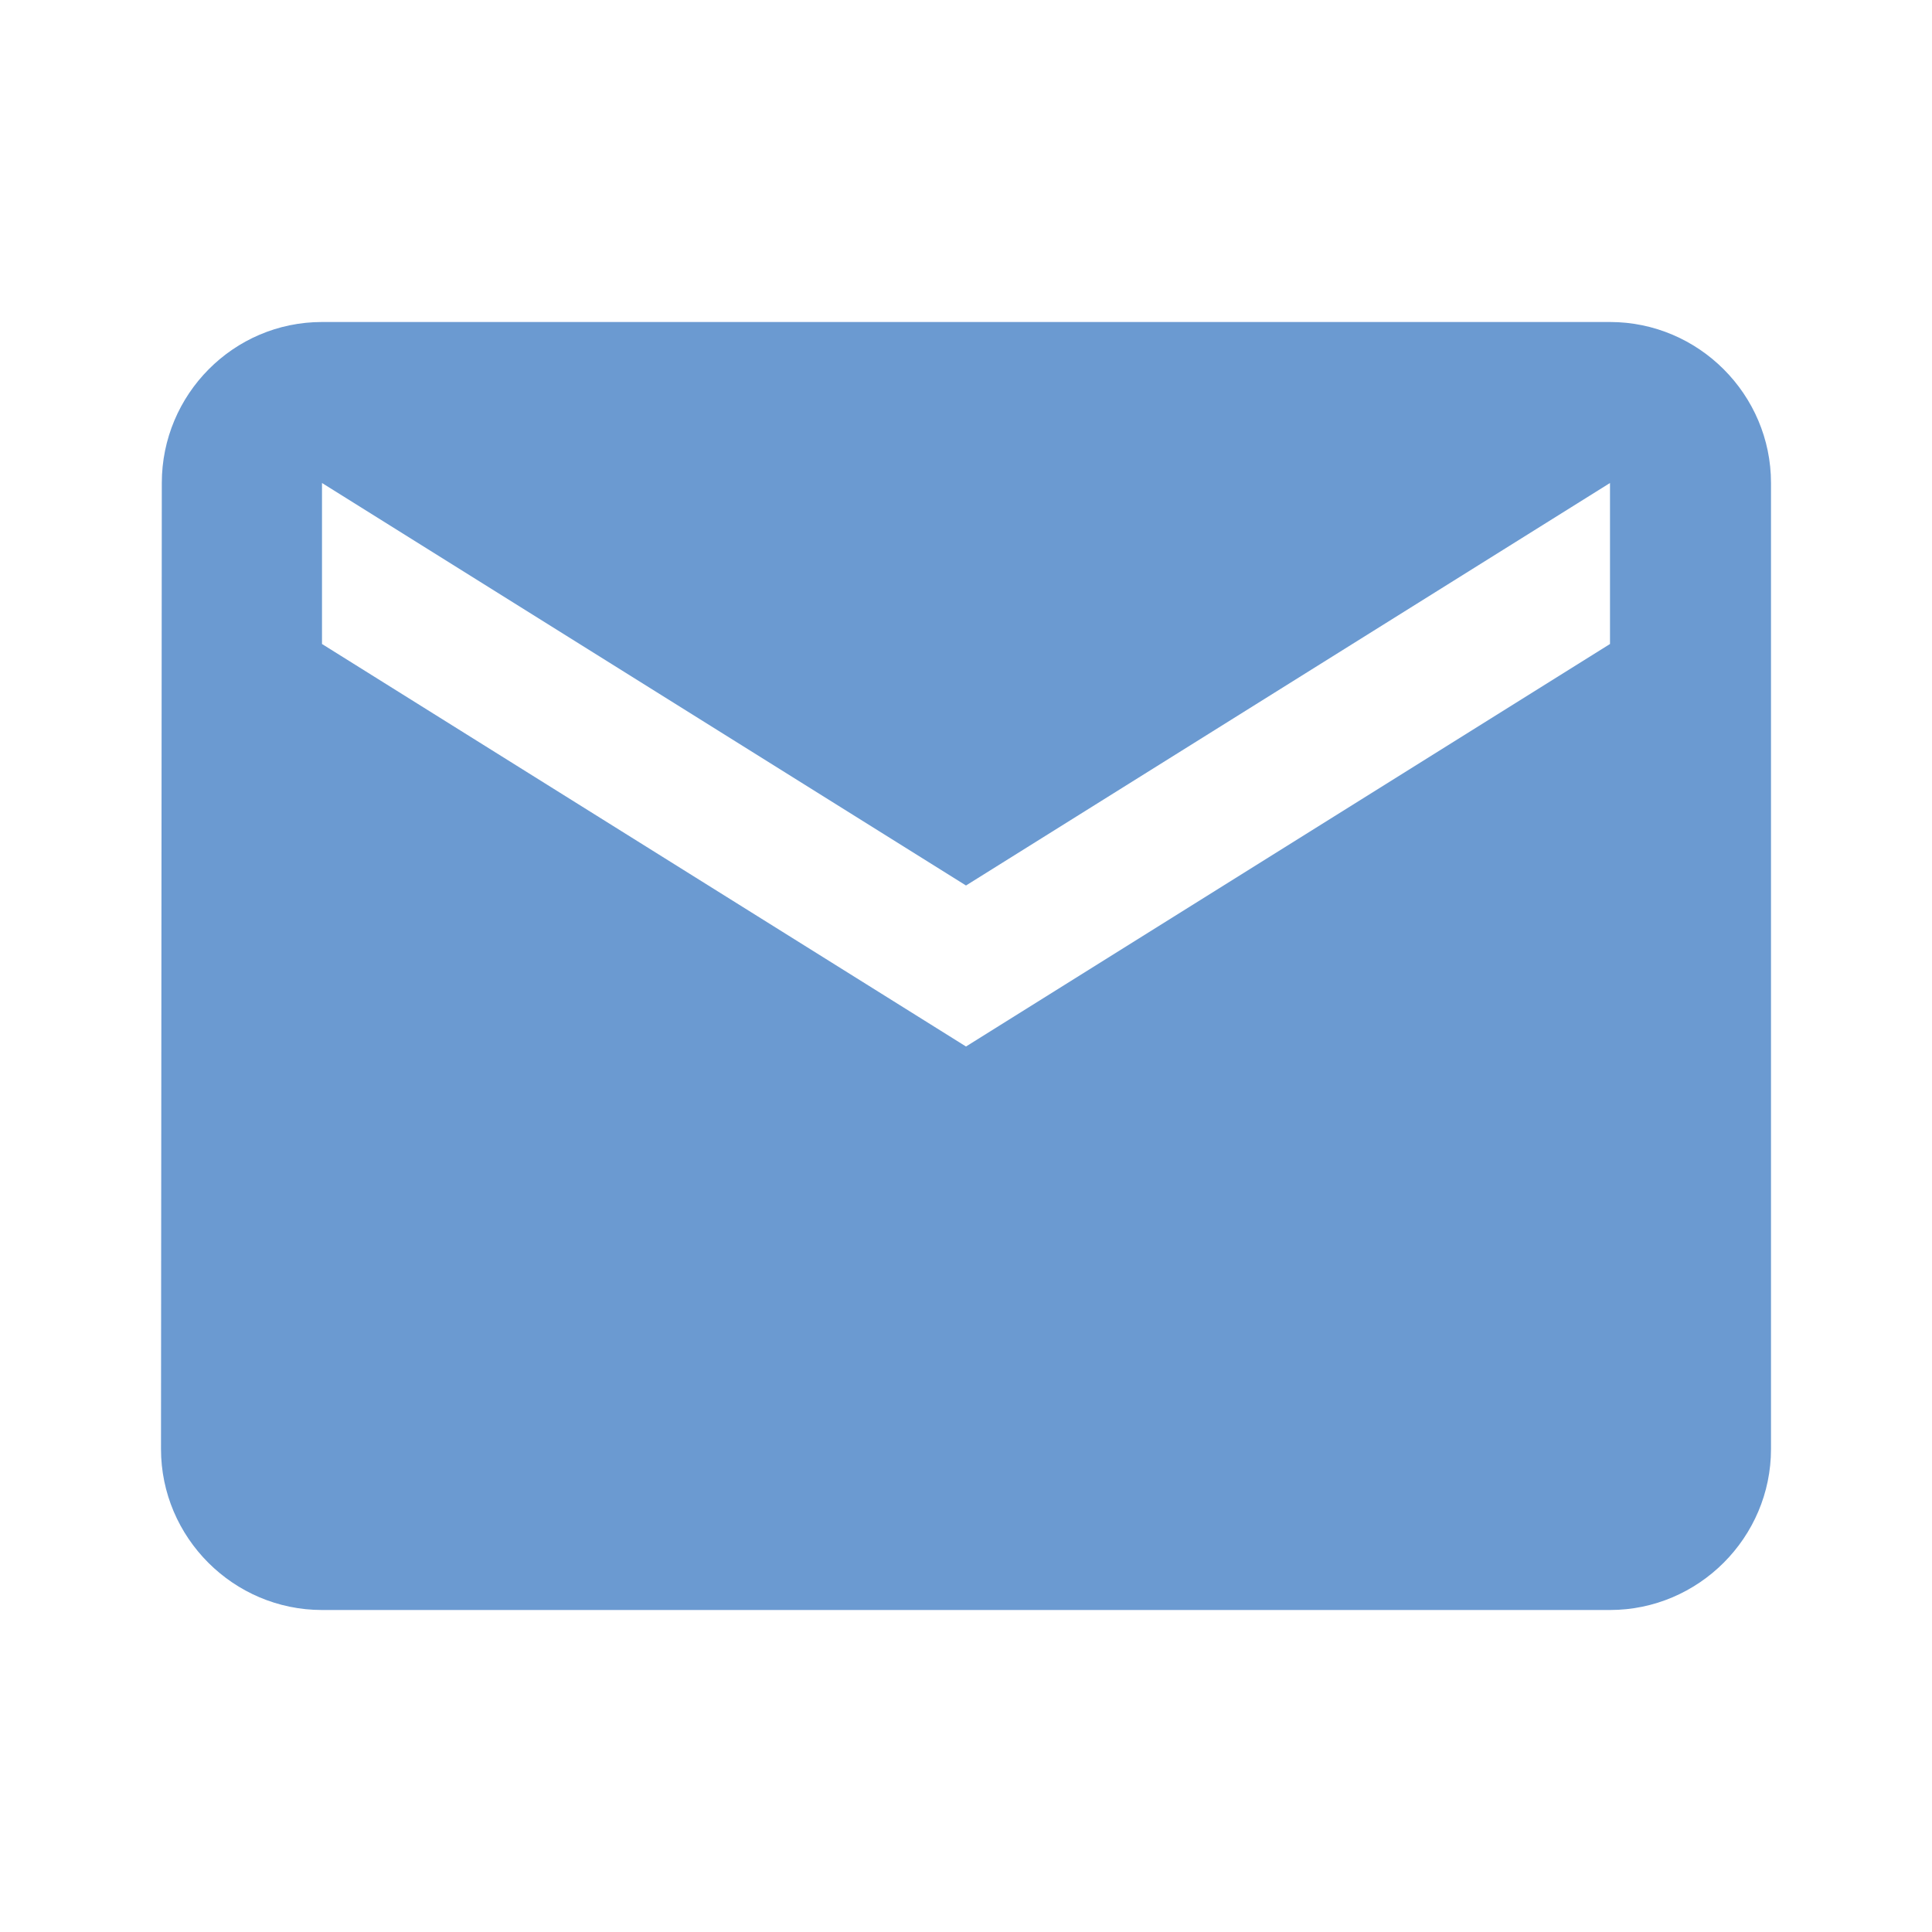
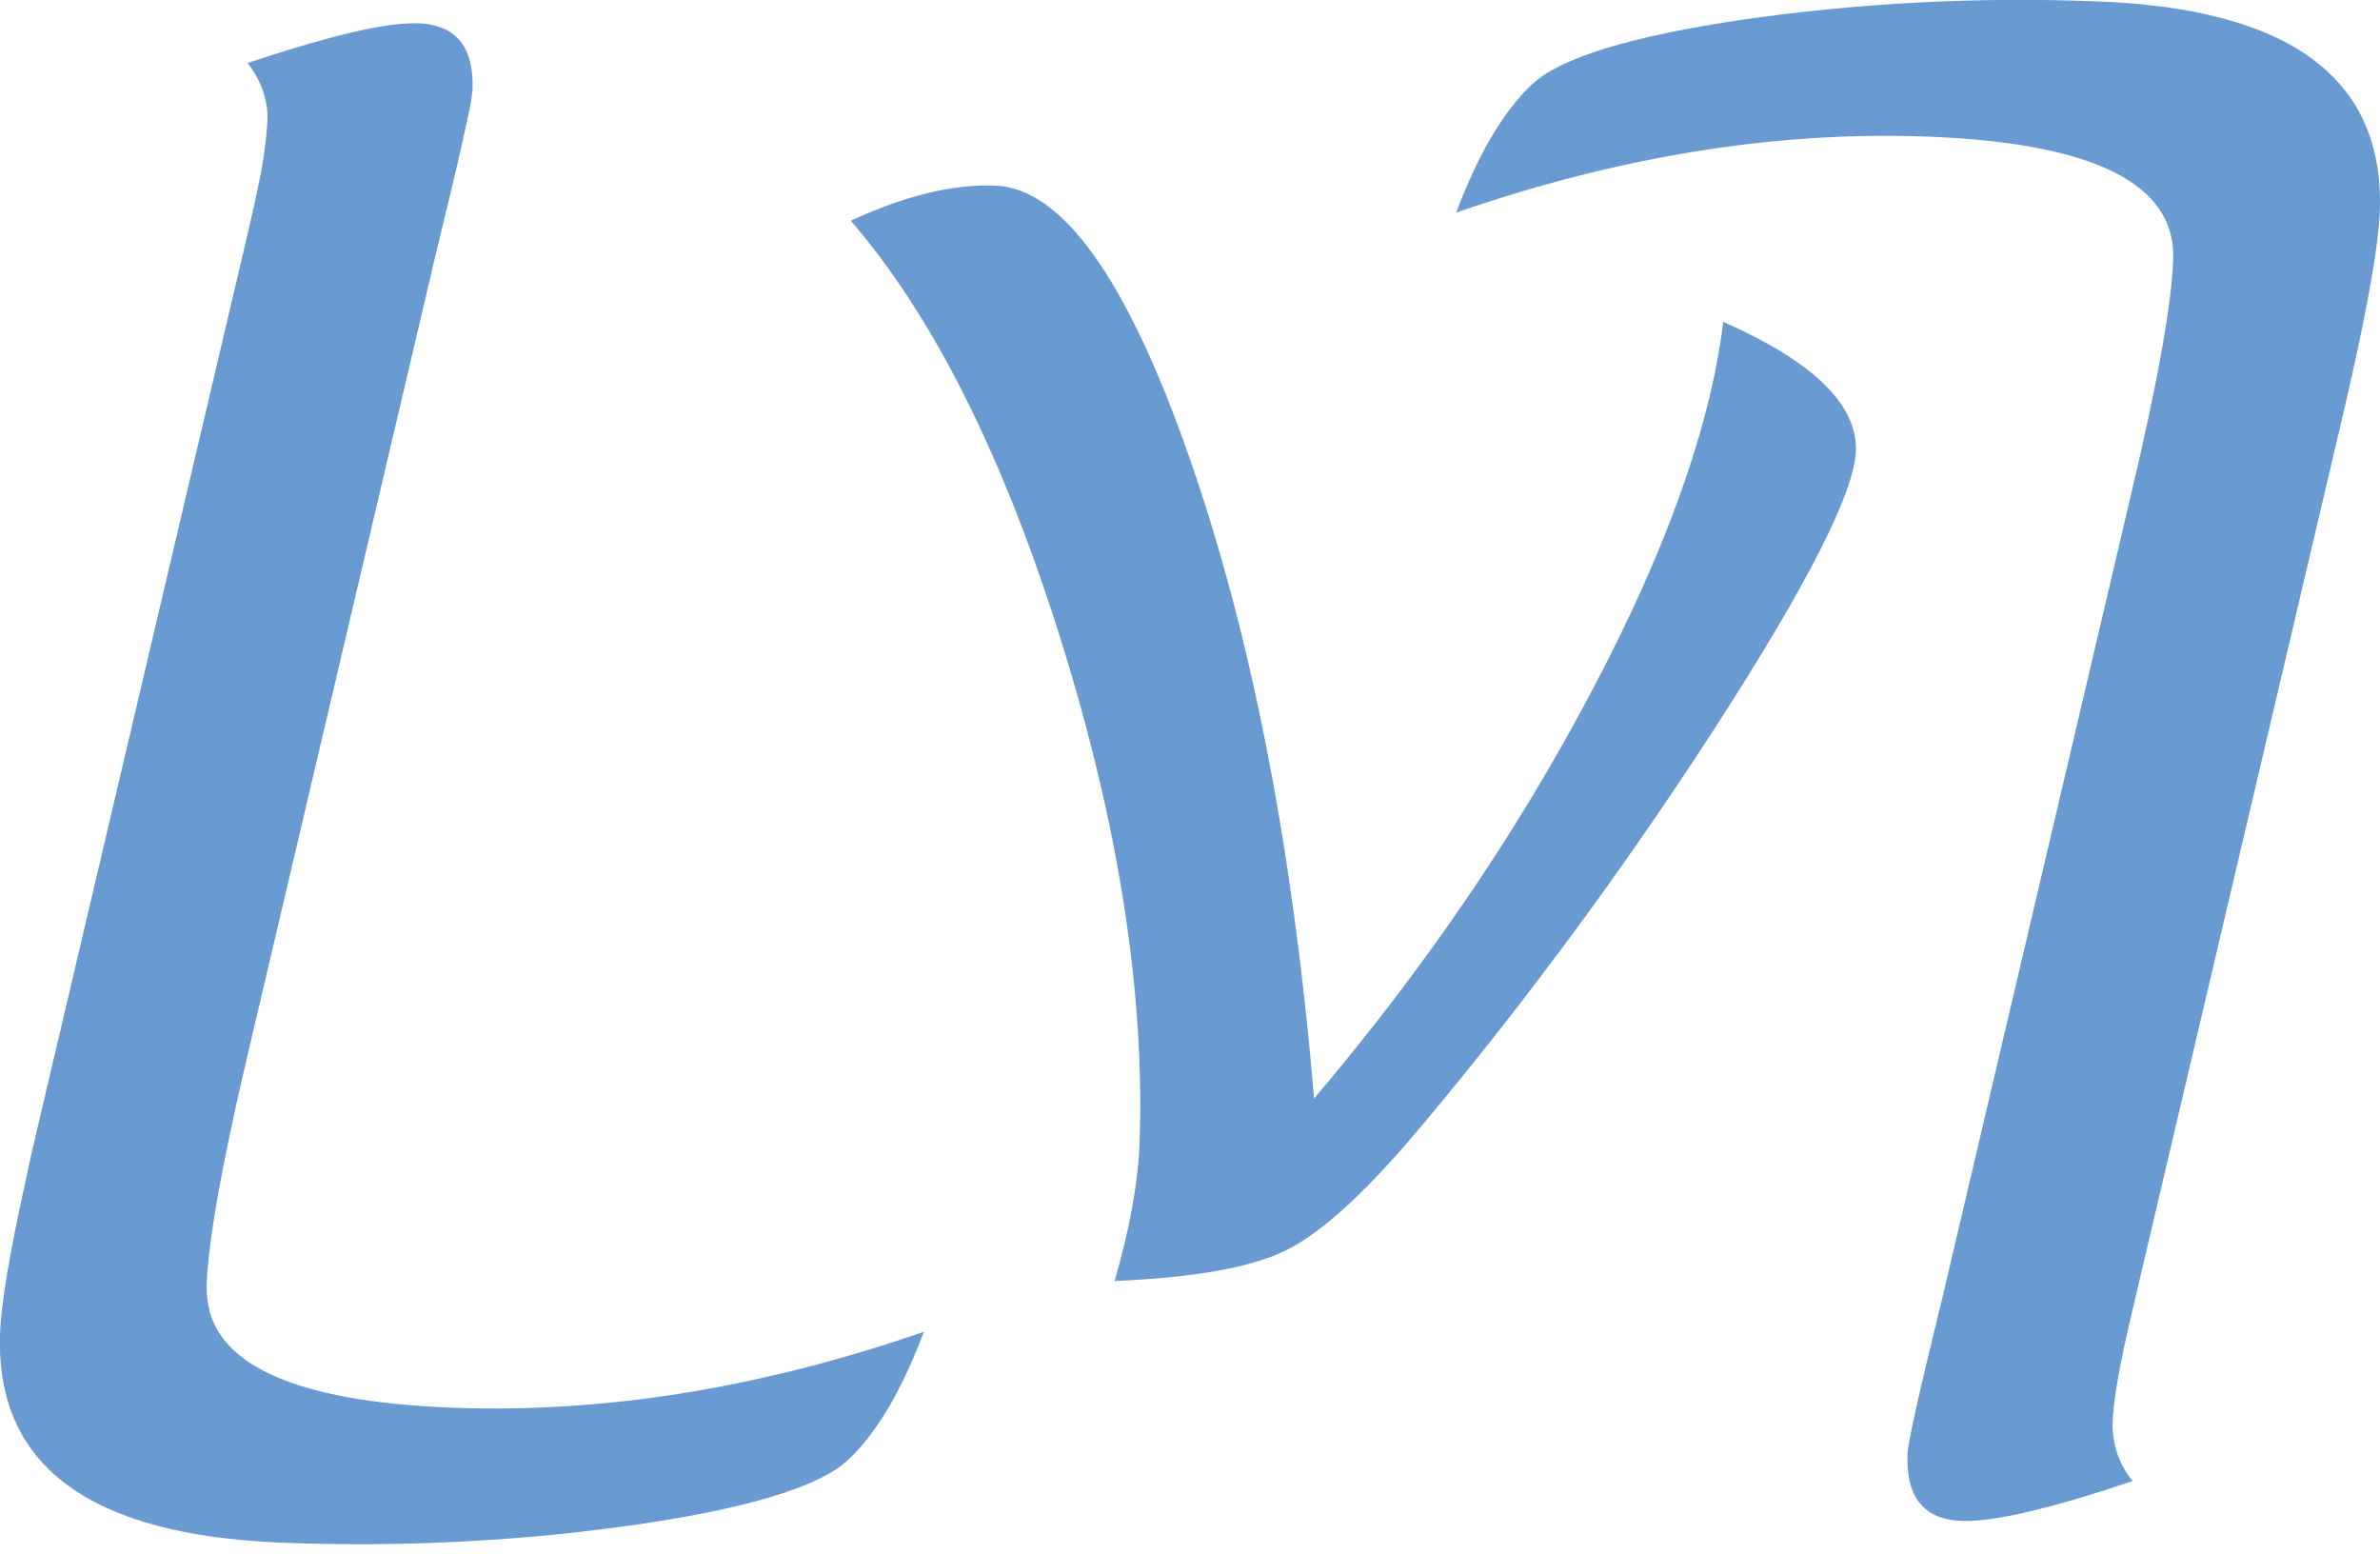
- <svg xmlns="http://www.w3.org/2000/svg" fill="#6b9ad1" height="48" viewBox="0 0 24 24" width="48">
-   <path d="M20 4H4c-1.1 0-1.99.9-1.99 2L2 18c0 1.1.9 2 2 2h16c1.1 0 2-.9 2-2V6c0-1.1-.9-2-2-2zm0 4l-8 5-8-5V6l8 5 8-5v2z" />
-   <path d="M0 0h24v24H0z" fill="none" />
+ <svg xmlns="http://www.w3.org/2000/svg" viewBox="0 0 587.36 383.28">
+   <path d="M517.13.33A481.54,481.54,0,0,0,430,4.86c-27.57,4.08-44.9,9.4-51.86,15.91s-13.24,17-18.74,31.59h0l0,.08q59.87-20.7,115.54-18.76Q537.32,35.87,536.33,64q-.58,16.68-10.64,59L479.56,319.36q-8.69,35.36-8.82,39.42-.57,16,13.41,16.49,11.73.41,42.1-9.82v0l.06,0A22,22,0,0,1,521.37,351c.17-5.55,1.81-14.67,4.81-27.35l51.69-219.81c6-25.42,9.11-42.69,9.45-51.8Q589,2.85,517.13.33Z" style="fill:#6a9ad2" />
+   <path d="M228,328.6h0l0,0q-59.86,20.7-115.54,18.76c-1.54-.06-3-.12-4.52-.2q-48.09-2.53-55.58-21.69c0-.09-.08-.19-.12-.29-.09-.25-.16-.5-.24-.76s-.18-.51-.26-.78c0-.08,0-.16,0-.24A21.58,21.58,0,0,1,51,317q.1-3.14.55-7.15Q53.49,292.36,61.65,258L107.79,61.69q2.83-11.58,4.76-19.79,1.86-7.95,2.87-12.77a59,59,0,0,0,1.2-6.9q.45-12-7.34-15.26a17.12,17.12,0,0,0-6.09-1.22q-7.6-.27-23.07,3.95-8.37,2.28-19,5.85h0c.38.49.73,1,1.06,1.48a22.09,22.09,0,0,1,3.67,9.37A20.79,20.79,0,0,1,66,30,105.54,105.54,0,0,1,63.8,45.55q-1.06,5.27-2.6,11.78L9.52,277.14C8.19,282.77,7,288,6,292.8Q.42,318.24,0,329q-1.59,45.45,59.84,51c3.32.3,6.77.53,10.38.66a493.67,493.67,0,0,0,69.06-2.25q9.15-1,18.08-2.28h.09q41.32-6.1,51.81-15.89a46.18,46.18,0,0,0,4.65-5.08Q221.68,345.46,228,328.6Z" style="fill:#6a9ad2" />
+   <path d="M425.29,79.42v0l0,0q-3.56,28.92-20,65.69-5.43,12.09-12.25,25-27.51,52.32-68.73,100.94-7.8-92.57-30.9-158.51t-47.9-66.74c-10.36-.4-22.24,2.49-35.55,8.66l0,0h0q30.6,35.39,51.91,103.61t19.37,123.91q-.51,14.43-6.16,34.09,29.39-1.23,42.25-7.55t32.16-29.13Q365,261,379.75,241.58q22.74-29.9,43.51-62,34.22-53,34.75-68.33C458.41,99.85,447.48,89.21,425.29,79.42Z" style="fill:#6a9ad2" />
</svg>
